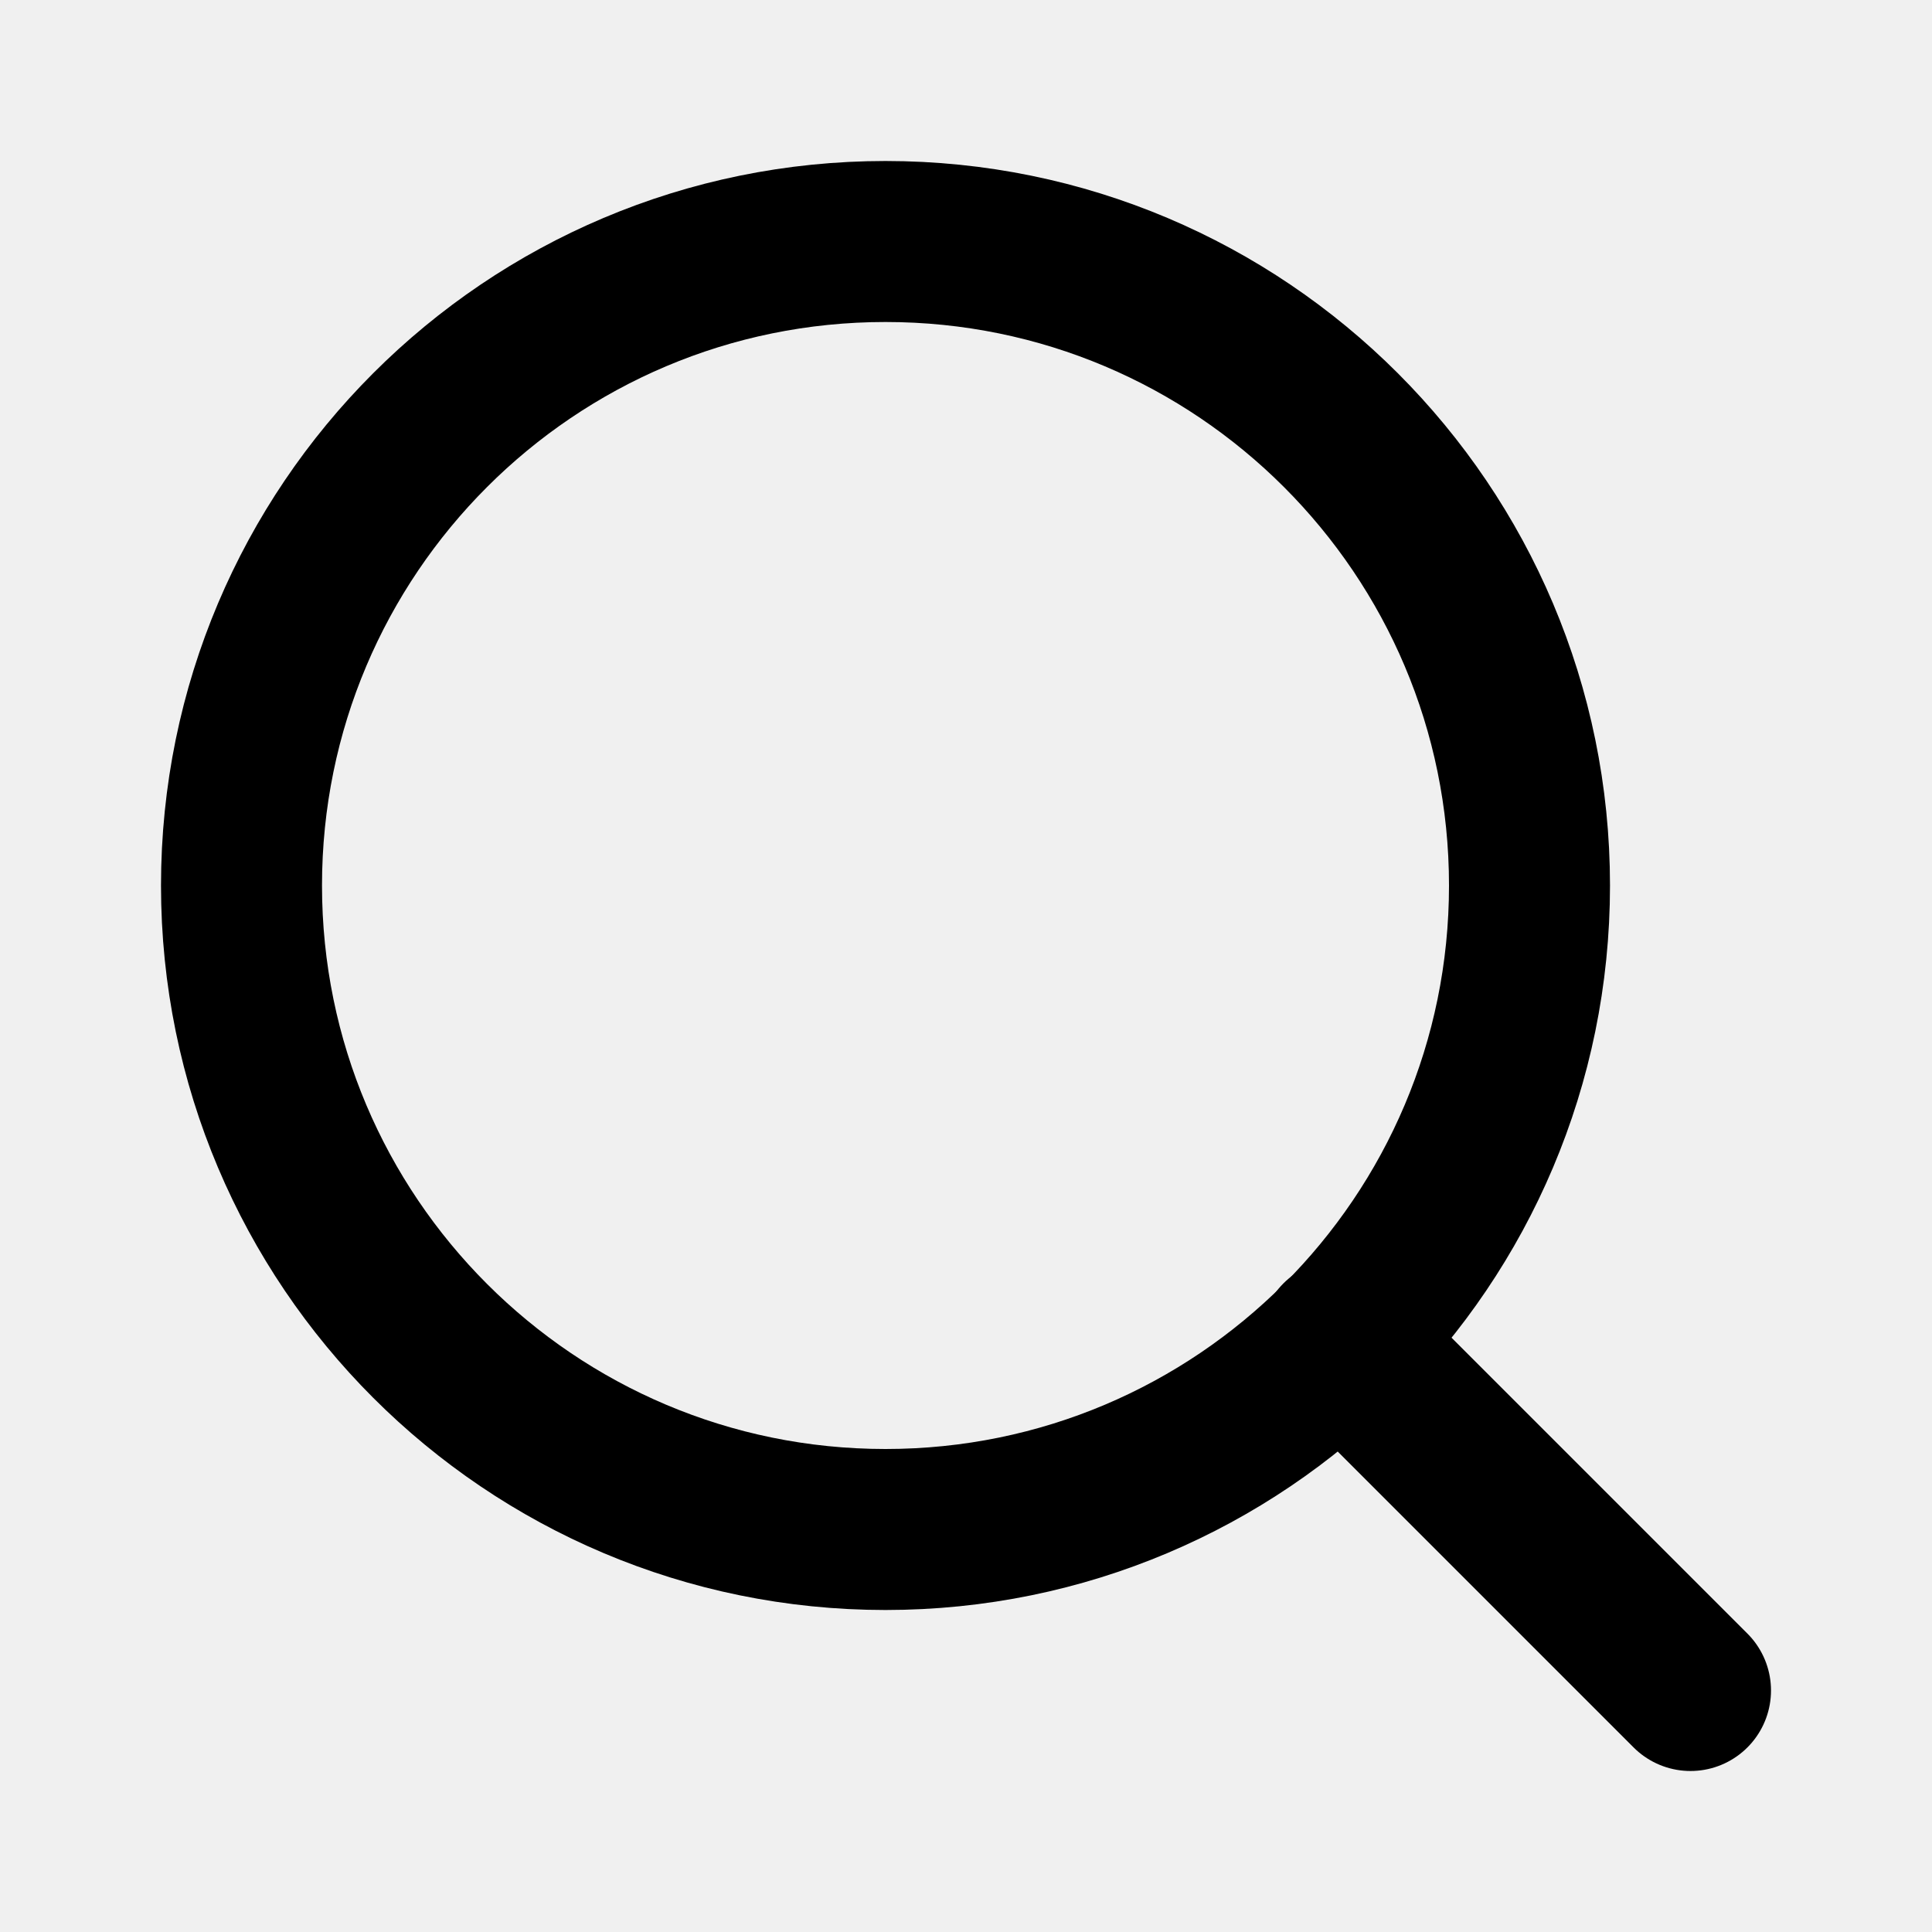
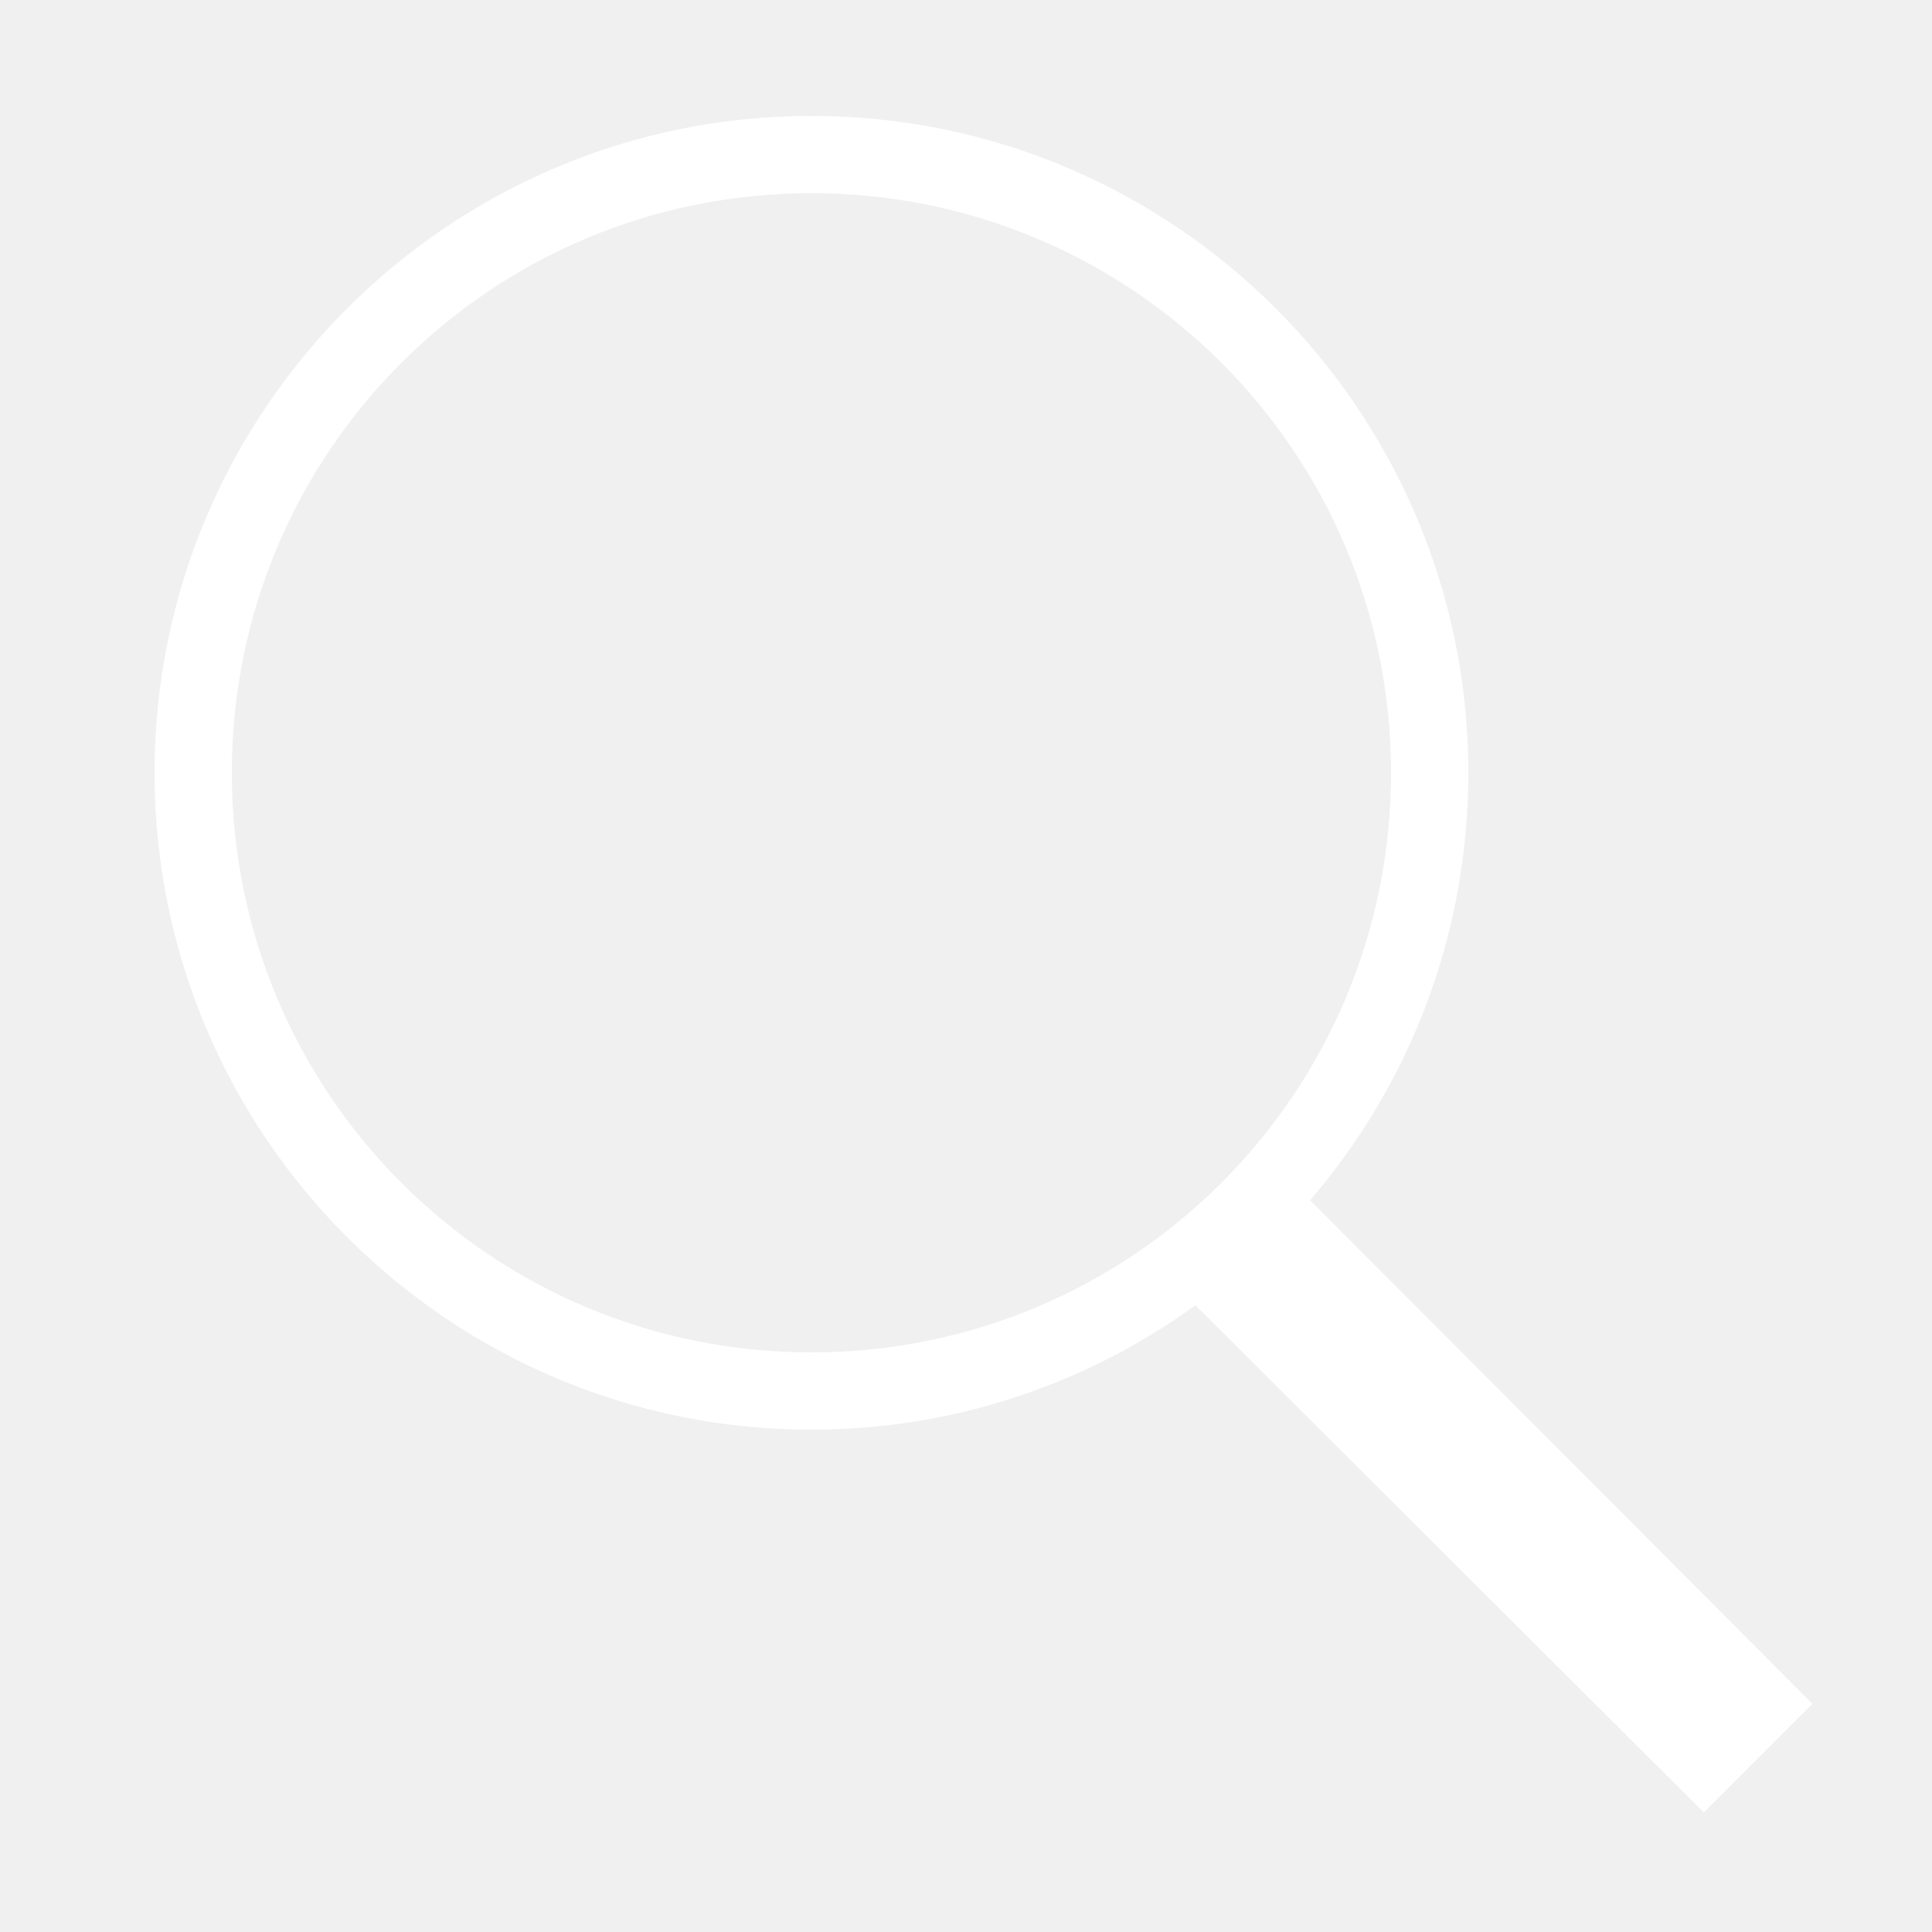
- <svg xmlns="http://www.w3.org/2000/svg" width="24" height="24" viewBox="0 0 24 24" fill="none" stroke="currentColor" stroke-width="2" stroke-linecap="round" stroke-linejoin="round" class="feather feather-search">
-   <circle cx="11" cy="11" r="8" />
-   <line x1="21" y1="21" x2="16.65" y2="16.65" />
+ <svg xmlns="http://www.w3.org/2000/svg" viewBox="0 0 50 50" version="1.1" fill="#ffffff" width="50px" height="50px">
+   <g id="surface1" fill="#ffffff">
+     <path style=" " d="M 21 3 C 11.621 3 4 10.621 4 20 C 4 29.379 11.621 37 21 37 C 24.711 37 28.141 35.805 30.938 33.781 L 44.094 46.906 L 46.906 44.094 L 33.906 31.062 C 36.461 28.086 38 24.223 38 20 C 38 10.621 30.379 3 21 3 Z M 21 5 C 29.297 5 36 11.703 36 20 C 36 28.297 29.297 35 21 35 C 12.703 35 6 28.297 6 20 C 6 11.703 12.703 5 21 5 Z " fill="#ffffff" />
+   </g>
</svg>
